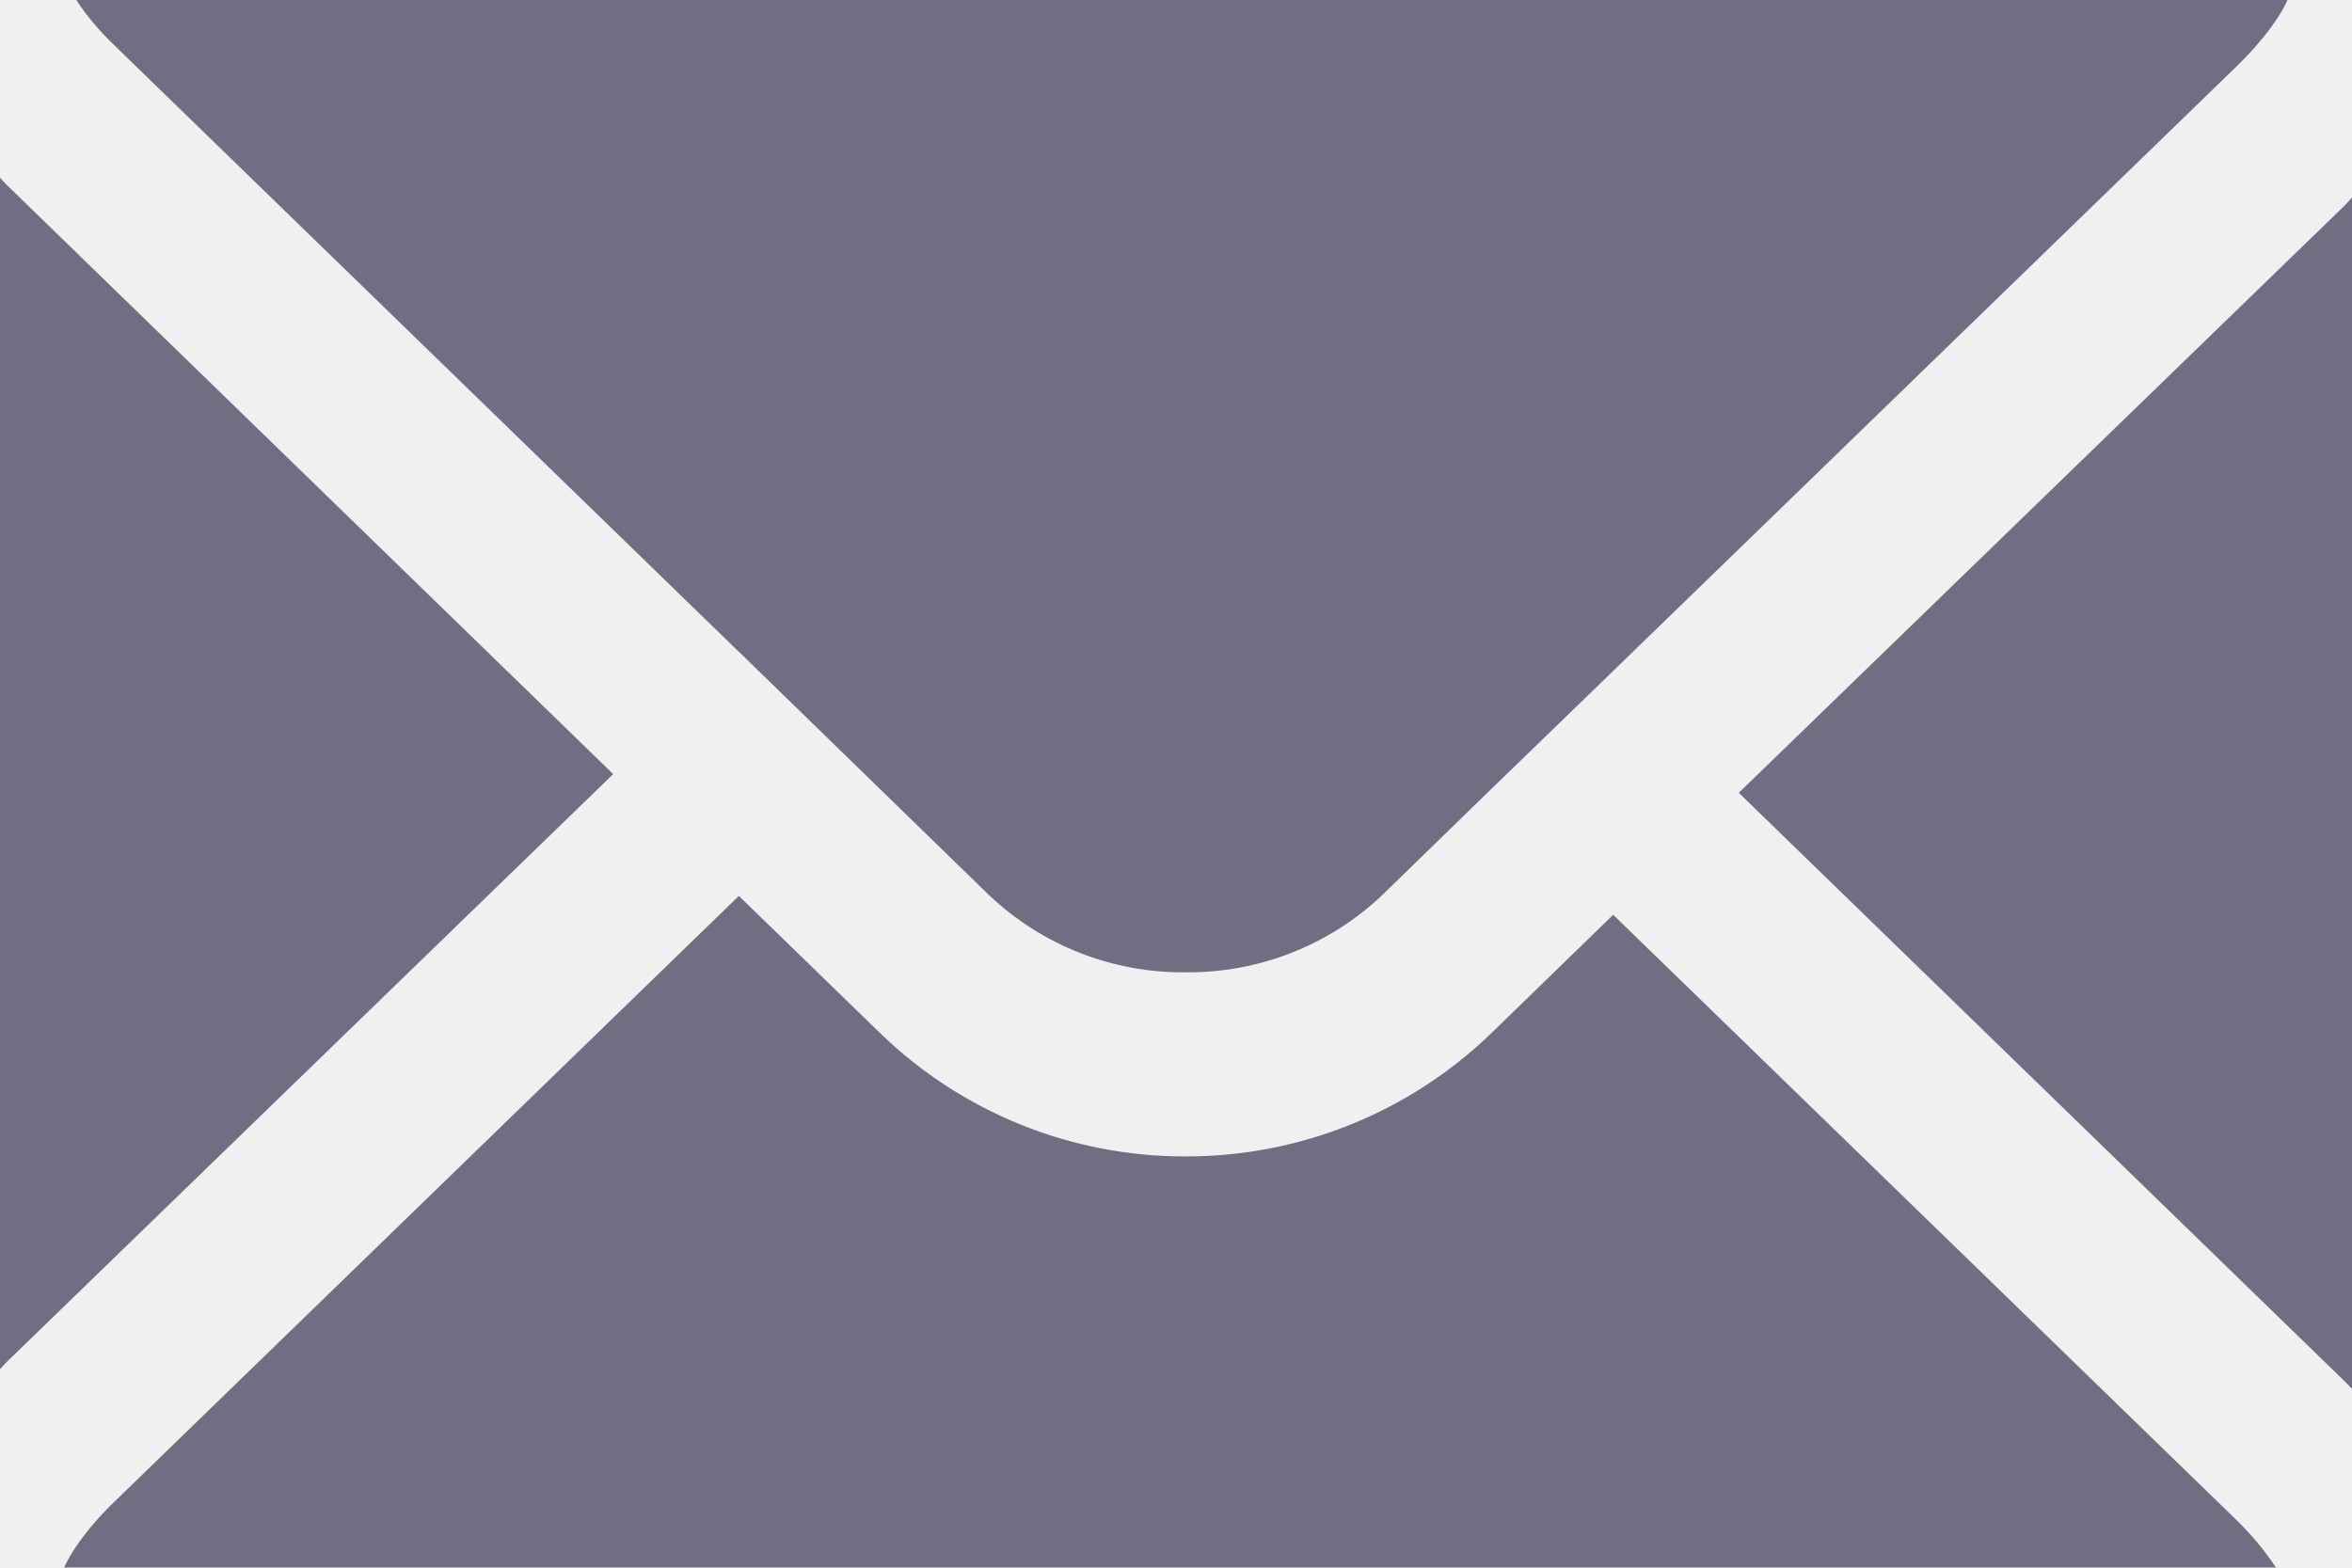
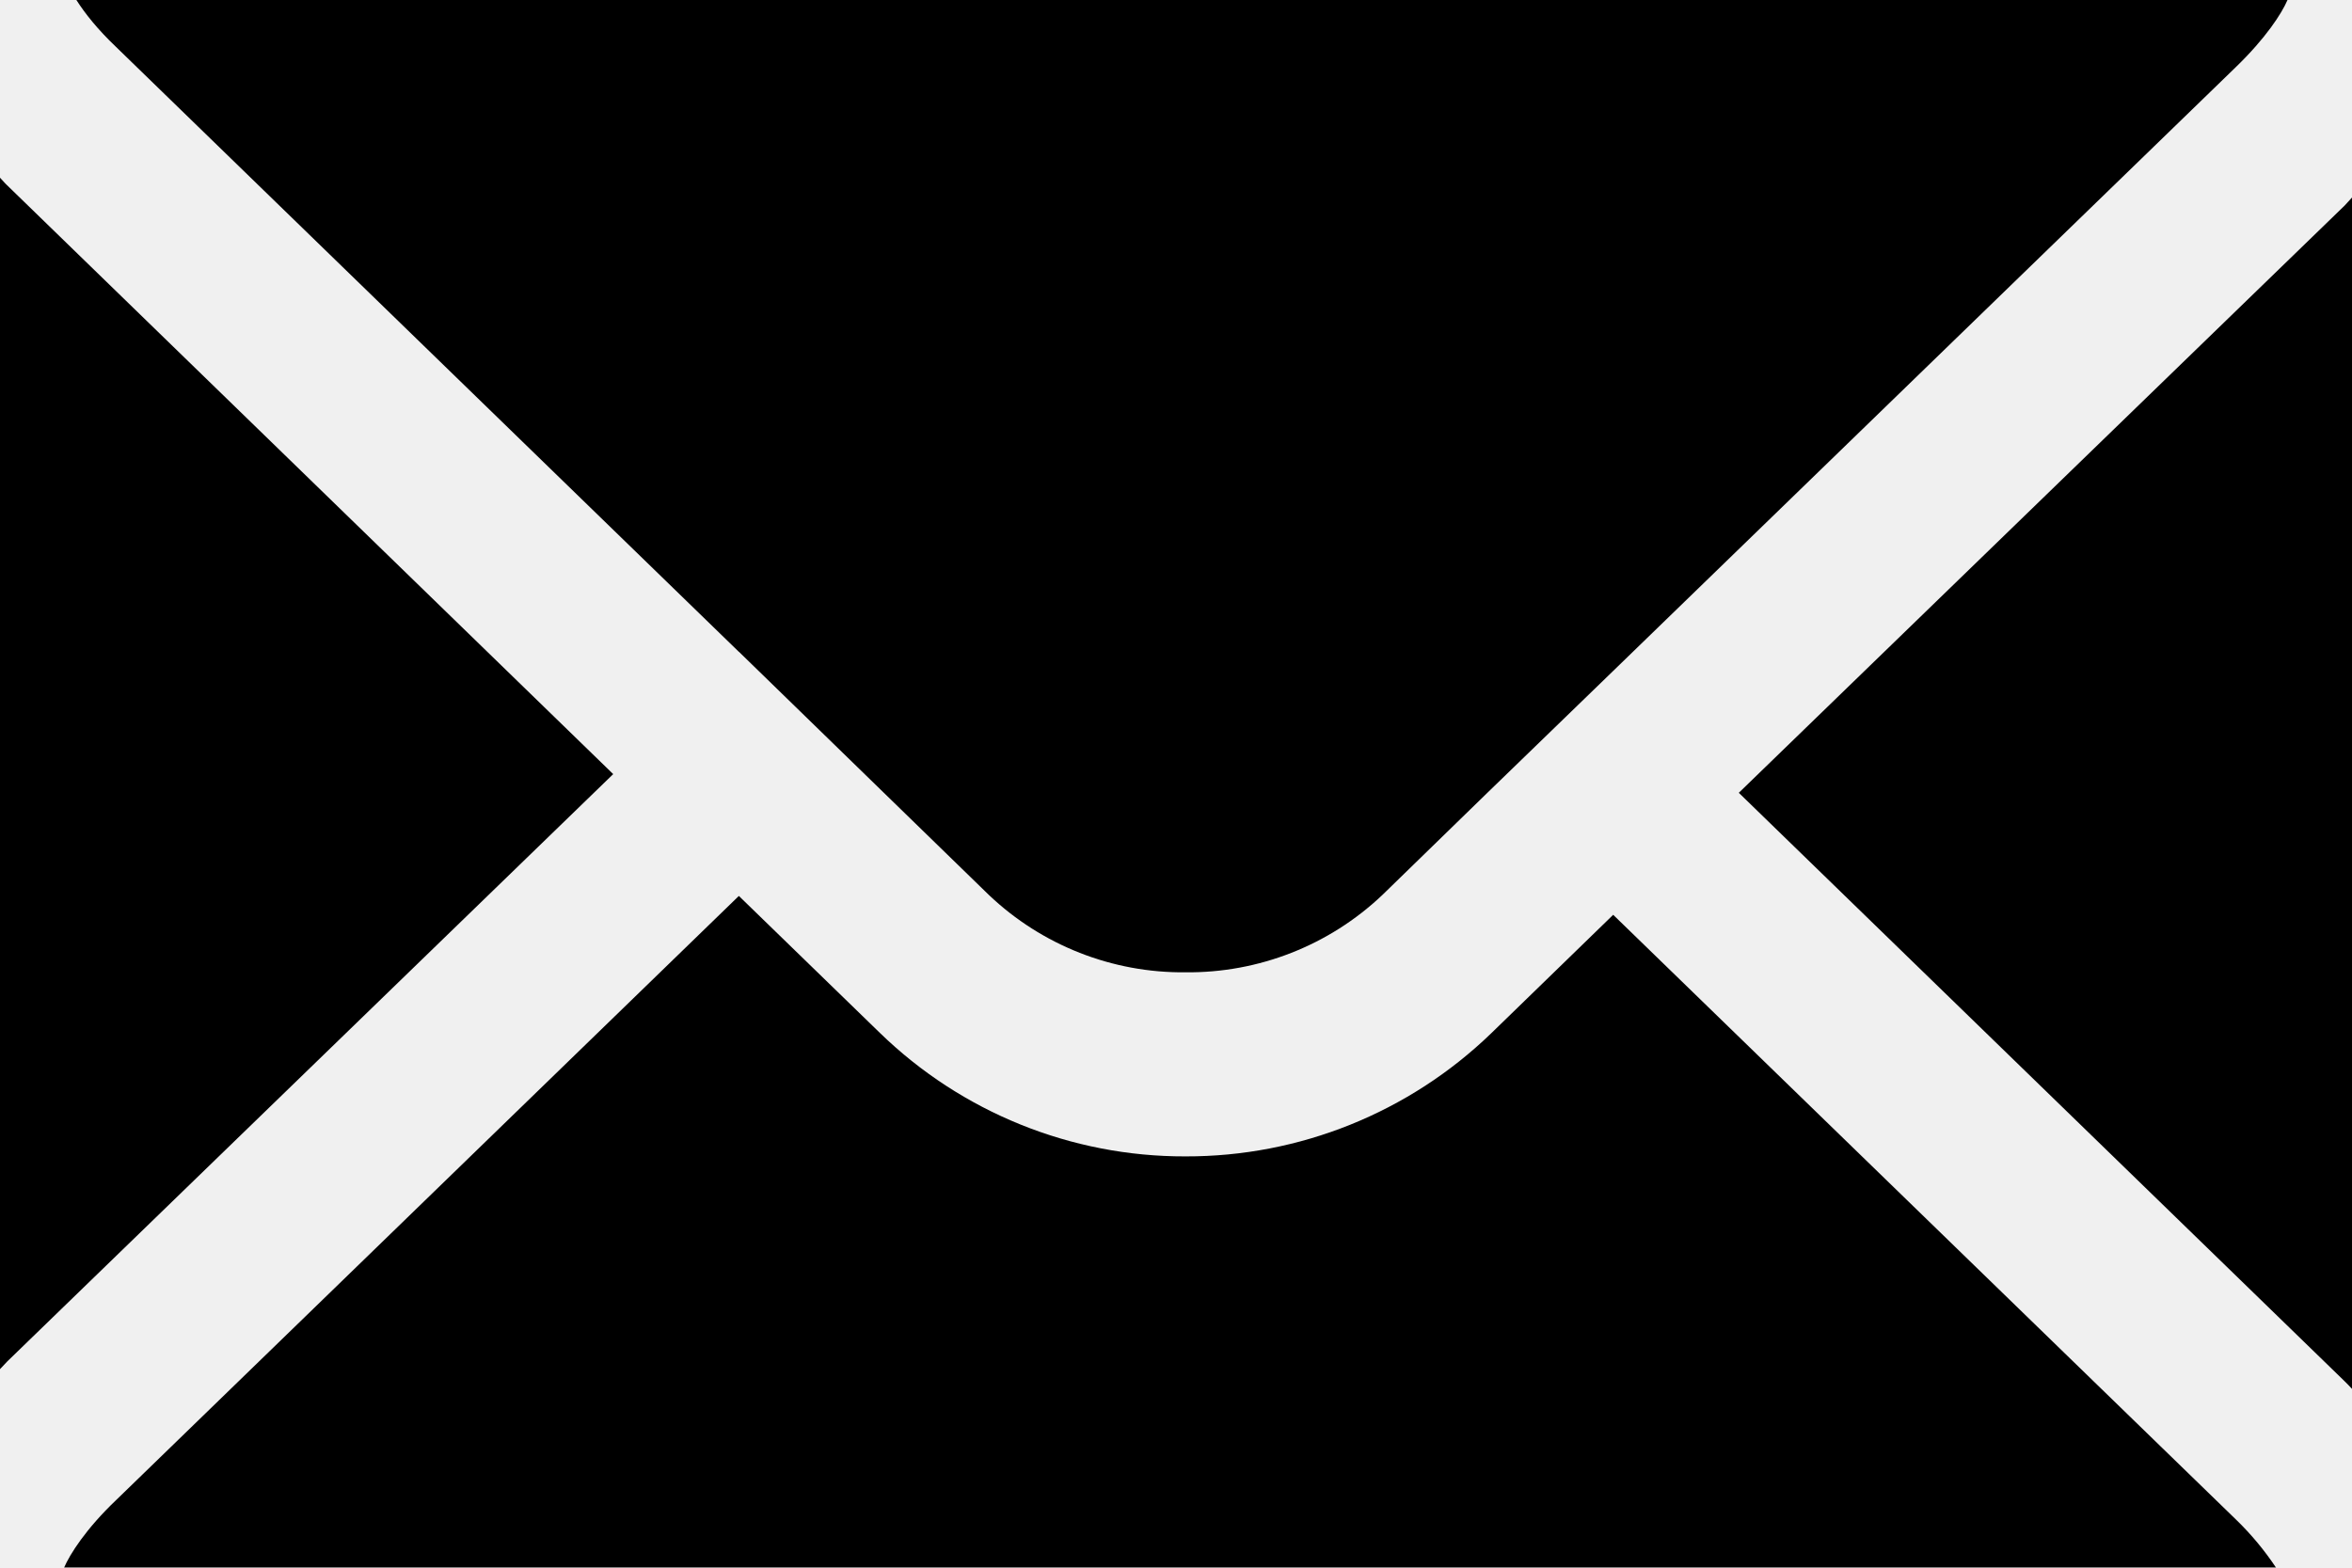
<svg xmlns="http://www.w3.org/2000/svg" xmlns:xlink="http://www.w3.org/1999/xlink" viewBox="0 0 21 14">
  <defs>
    <path id="prefix__a" d="M0 0L21 0 21 14 0 14z" />
  </defs>
-   <g fill="none" fill-rule="evenodd">
+   <g fill="" fill-rule="evenodd">
    <mask id="prefix__b" fill="#fff">
      <use xlink:href="#prefix__a" />
    </mask>
-     <path fill="#6f6e82" d="M20.936 1.834L15.525 7.08l5.41 5.256c.024.023.045.046.065.067V1.764c-.02.024-.043.045-.064.07zm-6.532 6.335l-1.09 1.059a3.913 3.913 0 01-2.73 1.099 3.9 3.9 0 01-2.729-1.104L6.597 8.001l-5.56 5.395c-.271.258-.414.485-.465.604h19.75a2.602 2.602 0 00-.356-.428L14.404 8.17zM6.597 5.82L7.72 6.913l1.11 1.08a2.51 2.51 0 001.755.69 2.516 2.516 0 001.757-.69l.937-.912 1.125-1.09L19.962.6c.266-.257.41-.478.462-.6H.682c.077.12.185.258.355.42l5.56 5.401zM.063 1.654C.04 1.633.023 1.61 0 1.587v10.64l.064-.068 5.411-5.246L.063 1.654z" mask="url(#prefix__b)" />
+     <path fill="" d="M20.936 1.834L15.525 7.08l5.41 5.256c.024.023.045.046.065.067V1.764c-.02.024-.043.045-.064.07zm-6.532 6.335l-1.09 1.059a3.913 3.913 0 01-2.73 1.099 3.9 3.9 0 01-2.729-1.104L6.597 8.001l-5.56 5.395c-.271.258-.414.485-.465.604h19.75a2.602 2.602 0 00-.356-.428L14.404 8.17zM6.597 5.82L7.72 6.913l1.11 1.08a2.51 2.51 0 001.755.69 2.516 2.516 0 001.757-.69l.937-.912 1.125-1.09L19.962.6c.266-.257.41-.478.462-.6H.682c.077.12.185.258.355.42l5.56 5.401zM.063 1.654C.04 1.633.023 1.61 0 1.587v10.64l.064-.068 5.411-5.246L.063 1.654z" mask="url(#prefix__b)" />
  </g>
</svg>
